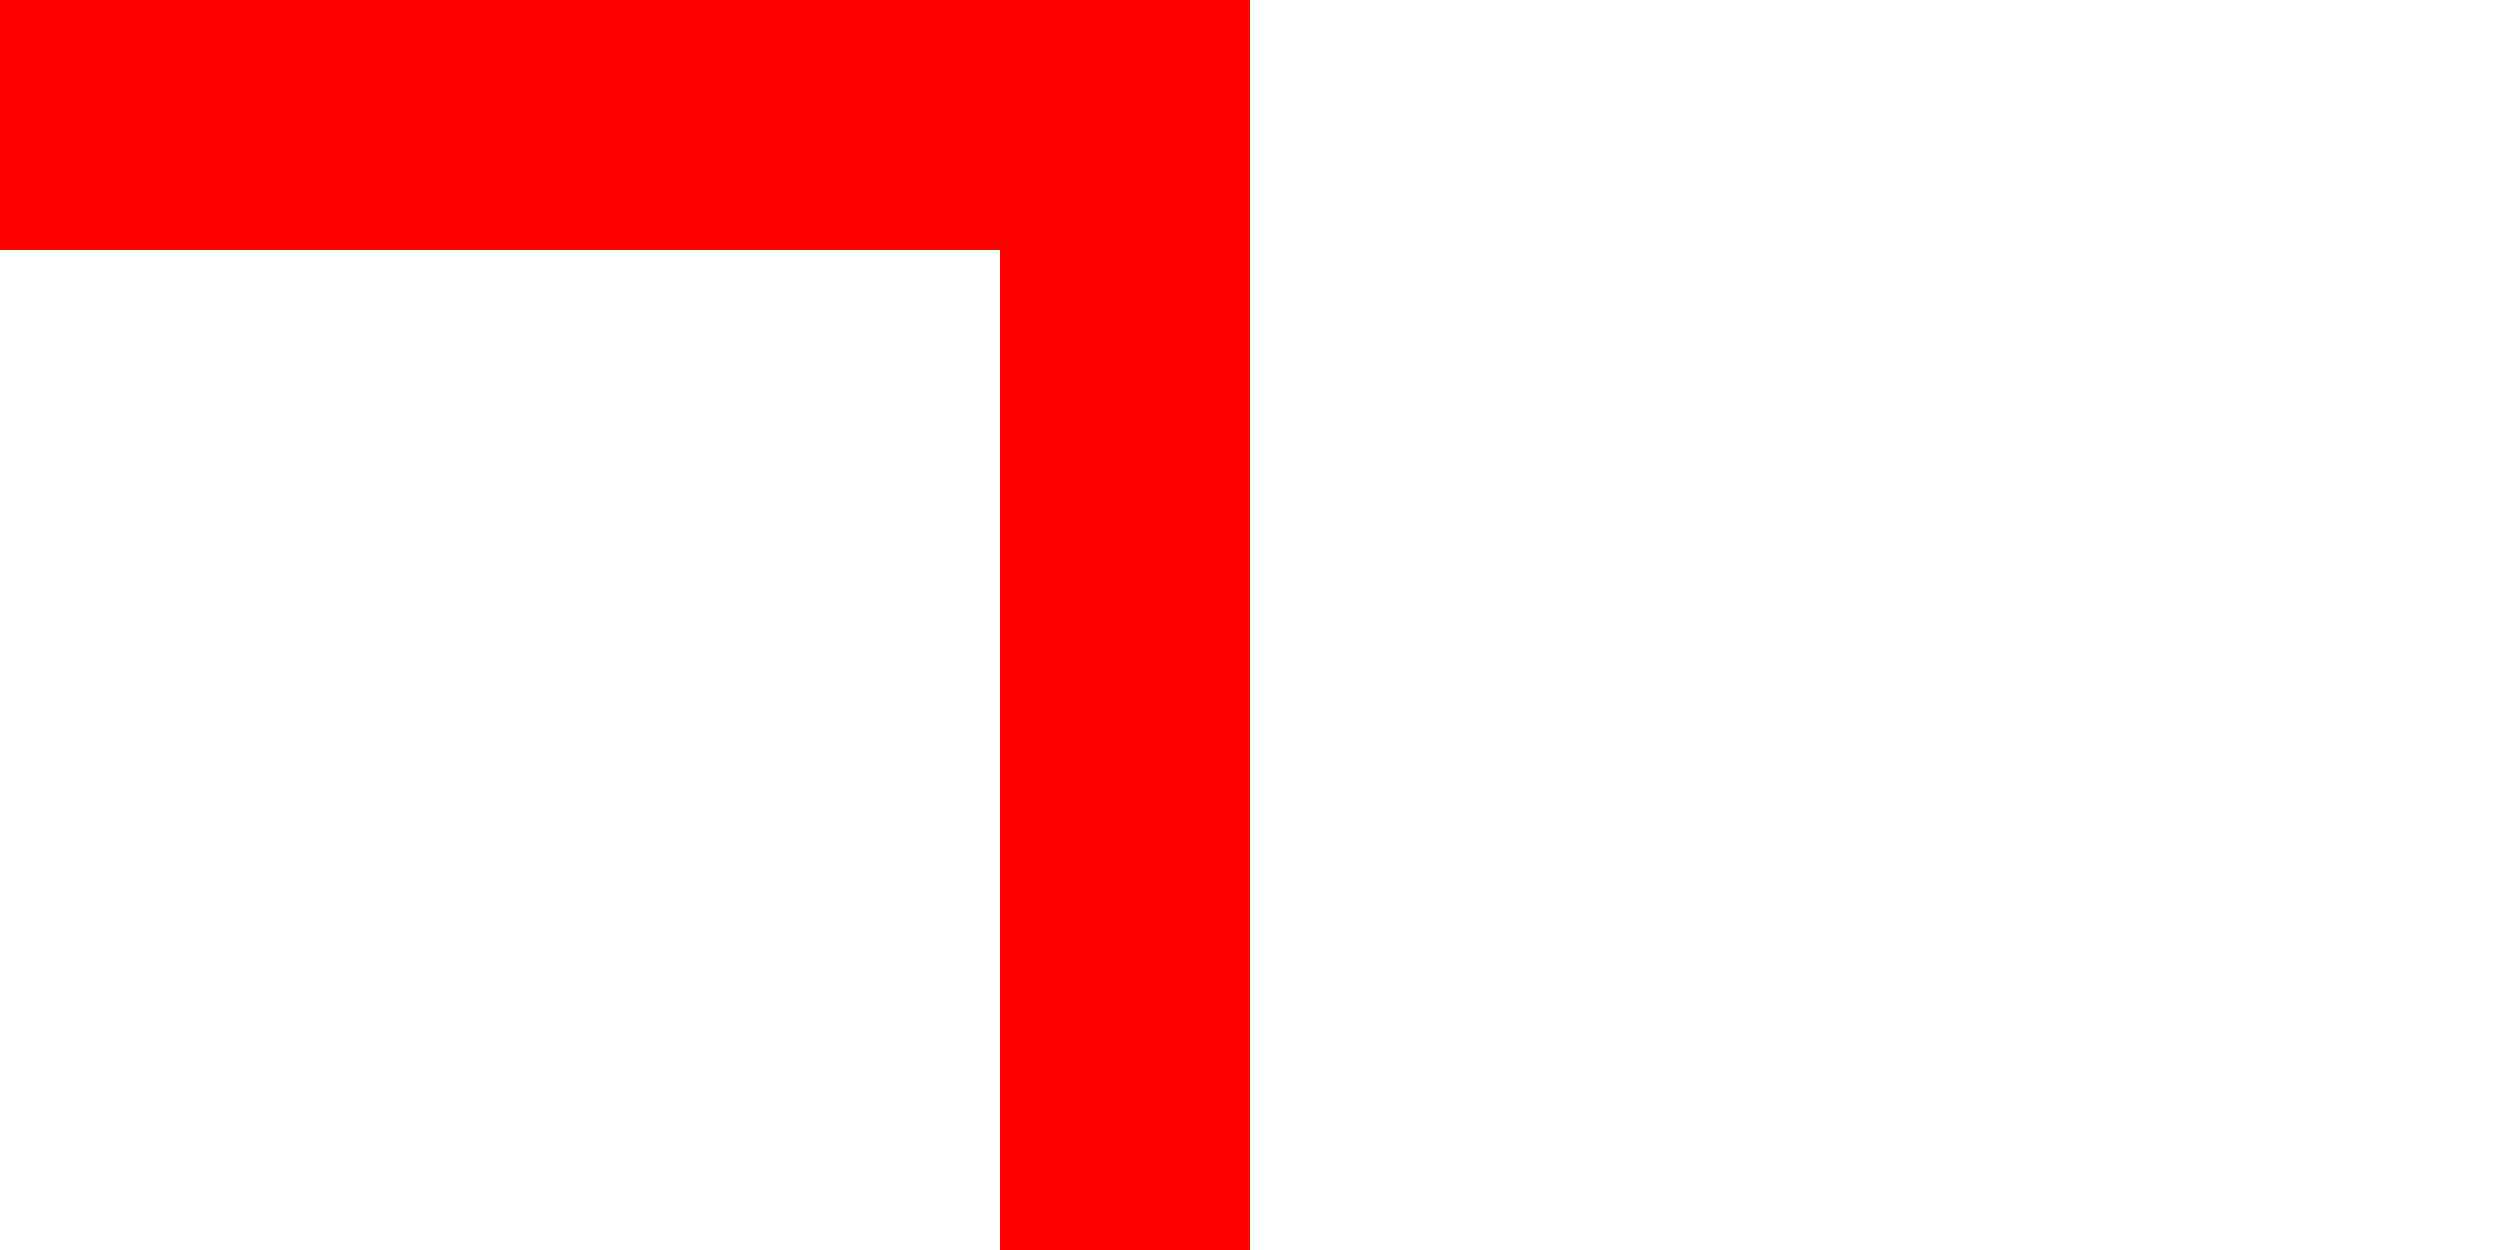
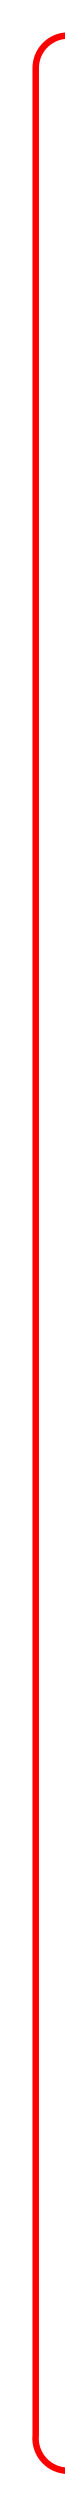
- <svg xmlns="http://www.w3.org/2000/svg" version="1.1" width="10px" height="5px" preserveAspectRatio="xMinYMid meet" viewBox="39 919  10 3">
-   <path d="M 264 417.5  L 35 417.5  A 5 5 0 0 0 30.5 422.5 L 30.5 913  A 5 5 0 0 0 35.5 918.5 L 44 918.5  " stroke-width="1" stroke="#ff0000" fill="none" />
+ <svg xmlns="http://www.w3.org/2000/svg" version="1.1" width="10px" height="385px" preserveAspectRatio="xMidYMin meet" viewBox="26 538  8 385">
+   <path d="M 264 417.5  L 260 417.5  A 5 5 0 0 0 255.5 422.5 L 255.5 538  A 5 5 0 0 1 250.5 543.5 L 35 543.5  A 5 5 0 0 0 30.5 548.5 L 30.5 913  A 5 5 0 0 0 35.5 918.5 L 44 918.5  " stroke-width="1" stroke="#ff0000" fill="none" />
  <path d="M 262 414.5  A 3 3 0 0 0 259 417.5 A 3 3 0 0 0 262 420.5 A 3 3 0 0 0 265 417.5 A 3 3 0 0 0 262 414.5 Z M 43 913  L 43 924  L 44 924  L 44 913  L 43 913  Z " fill-rule="nonzero" fill="#ff0000" stroke="none" />
</svg>
